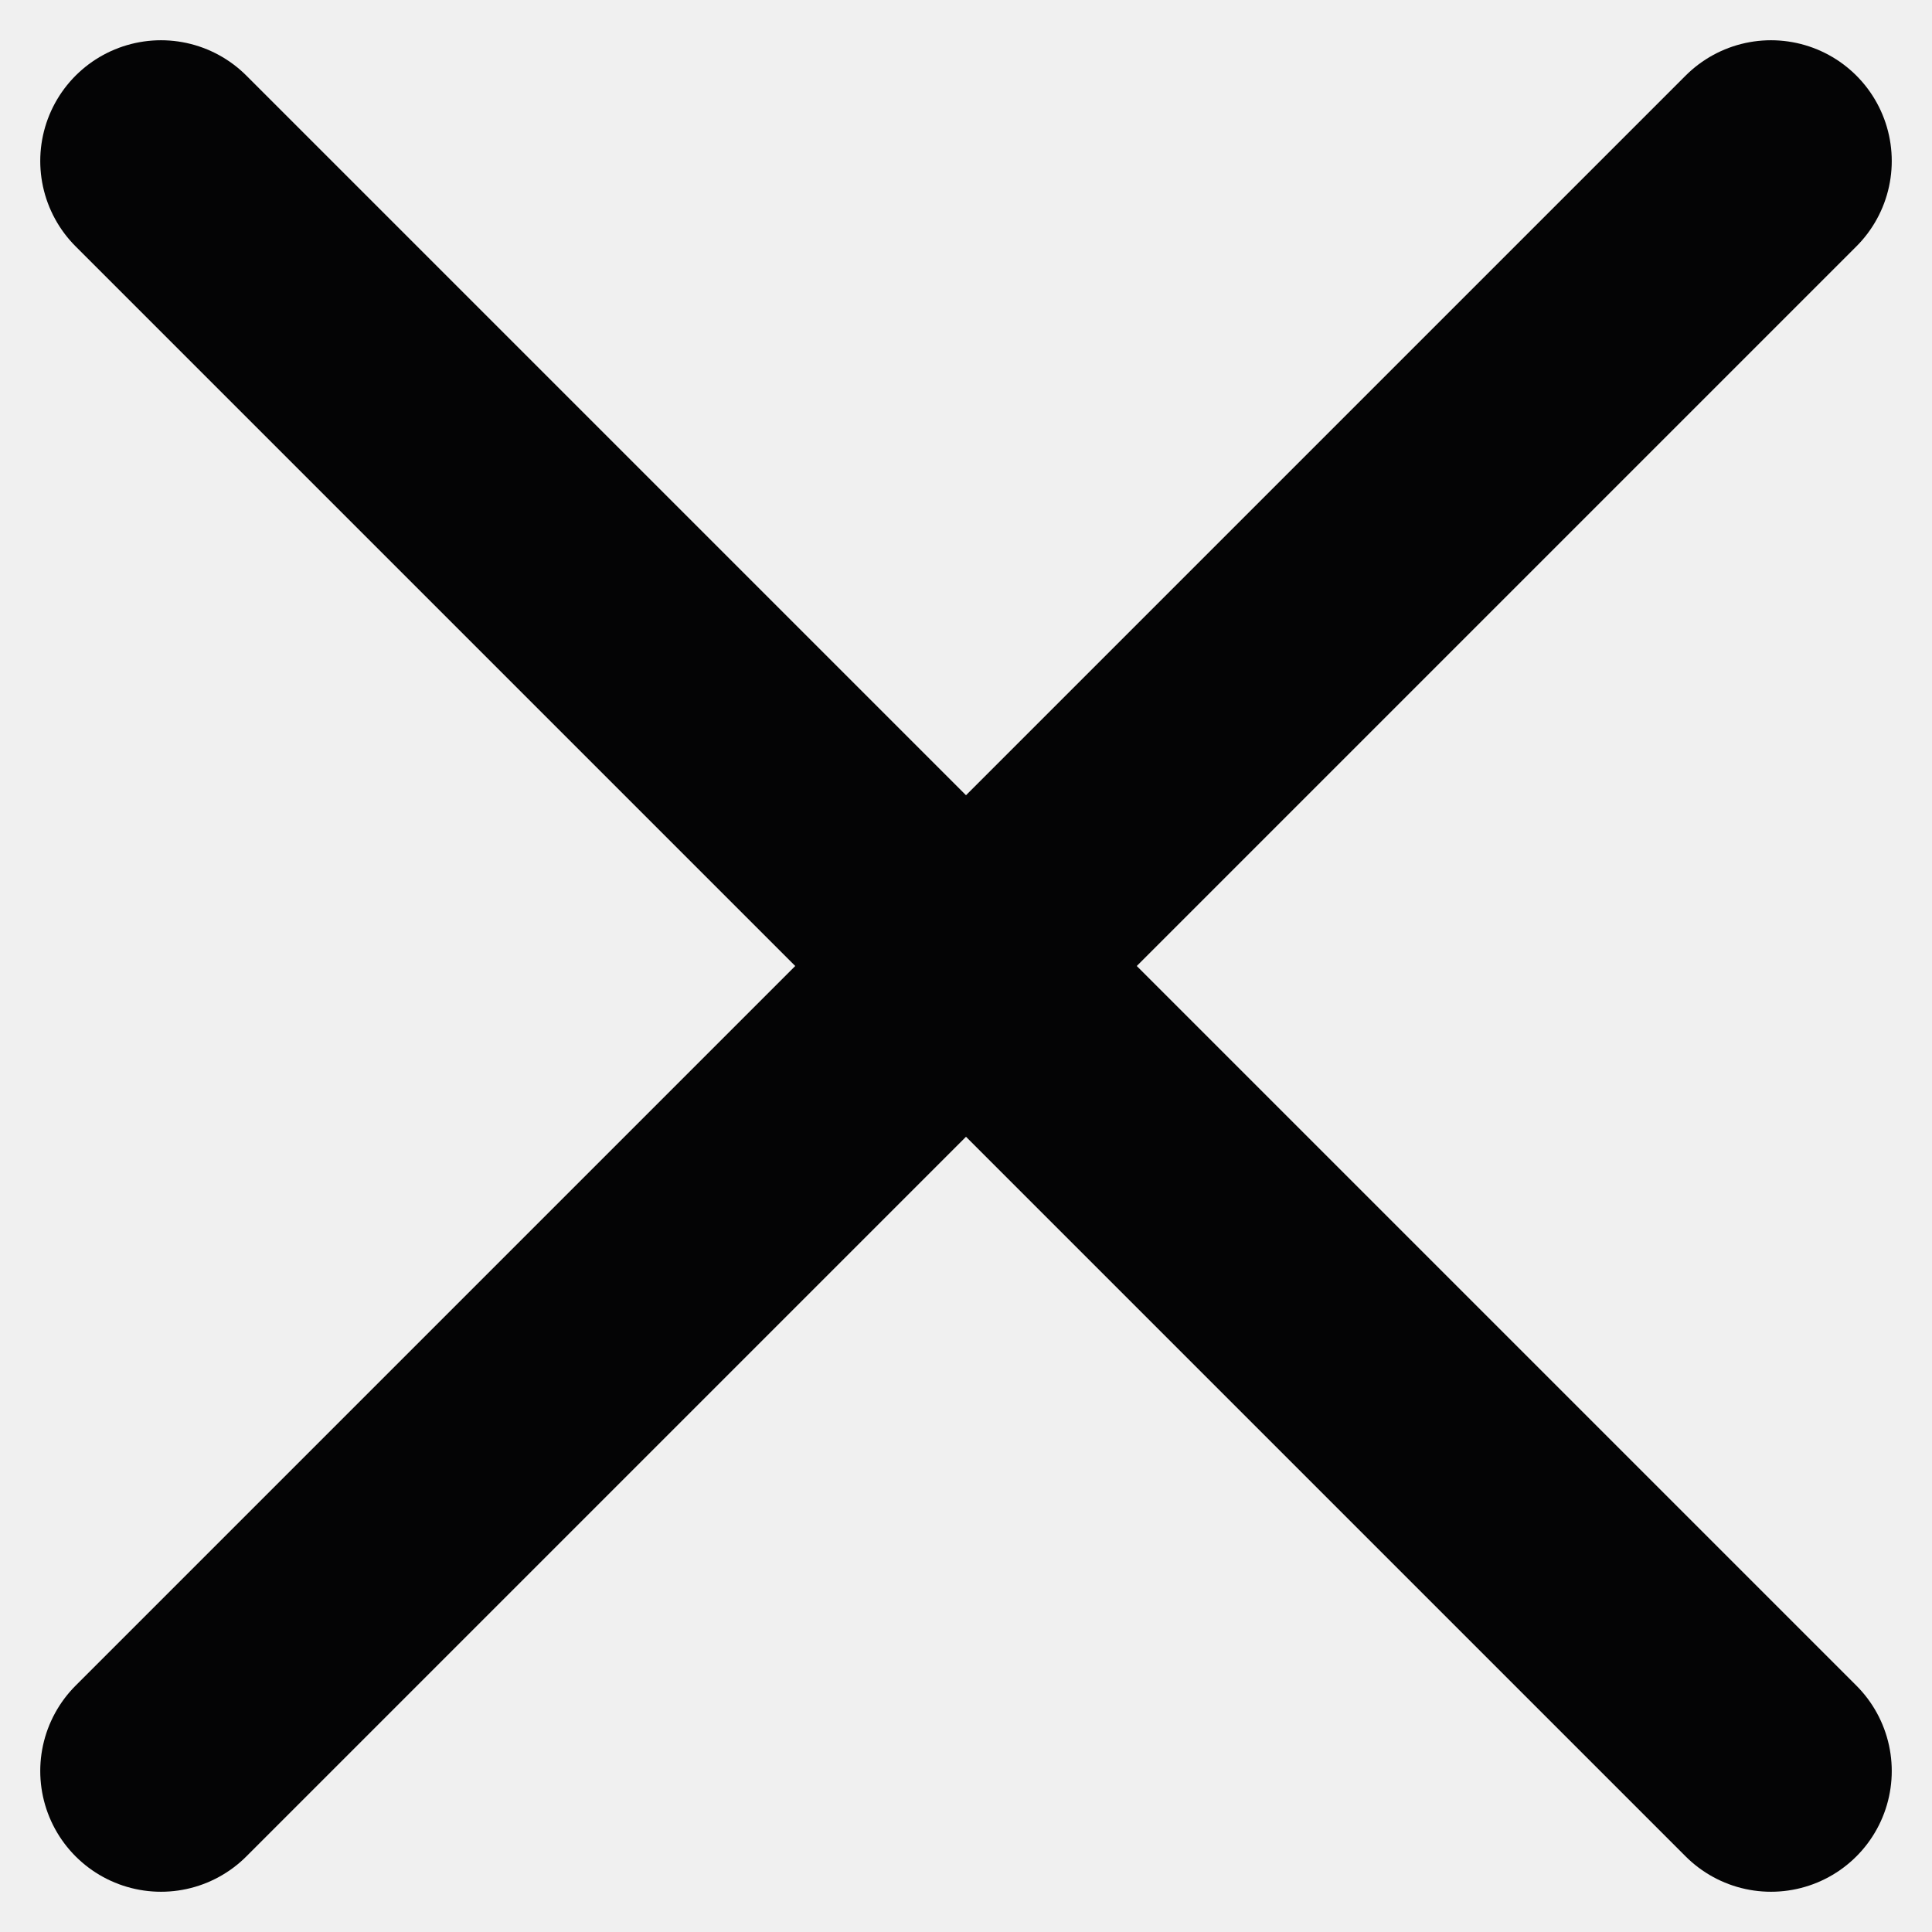
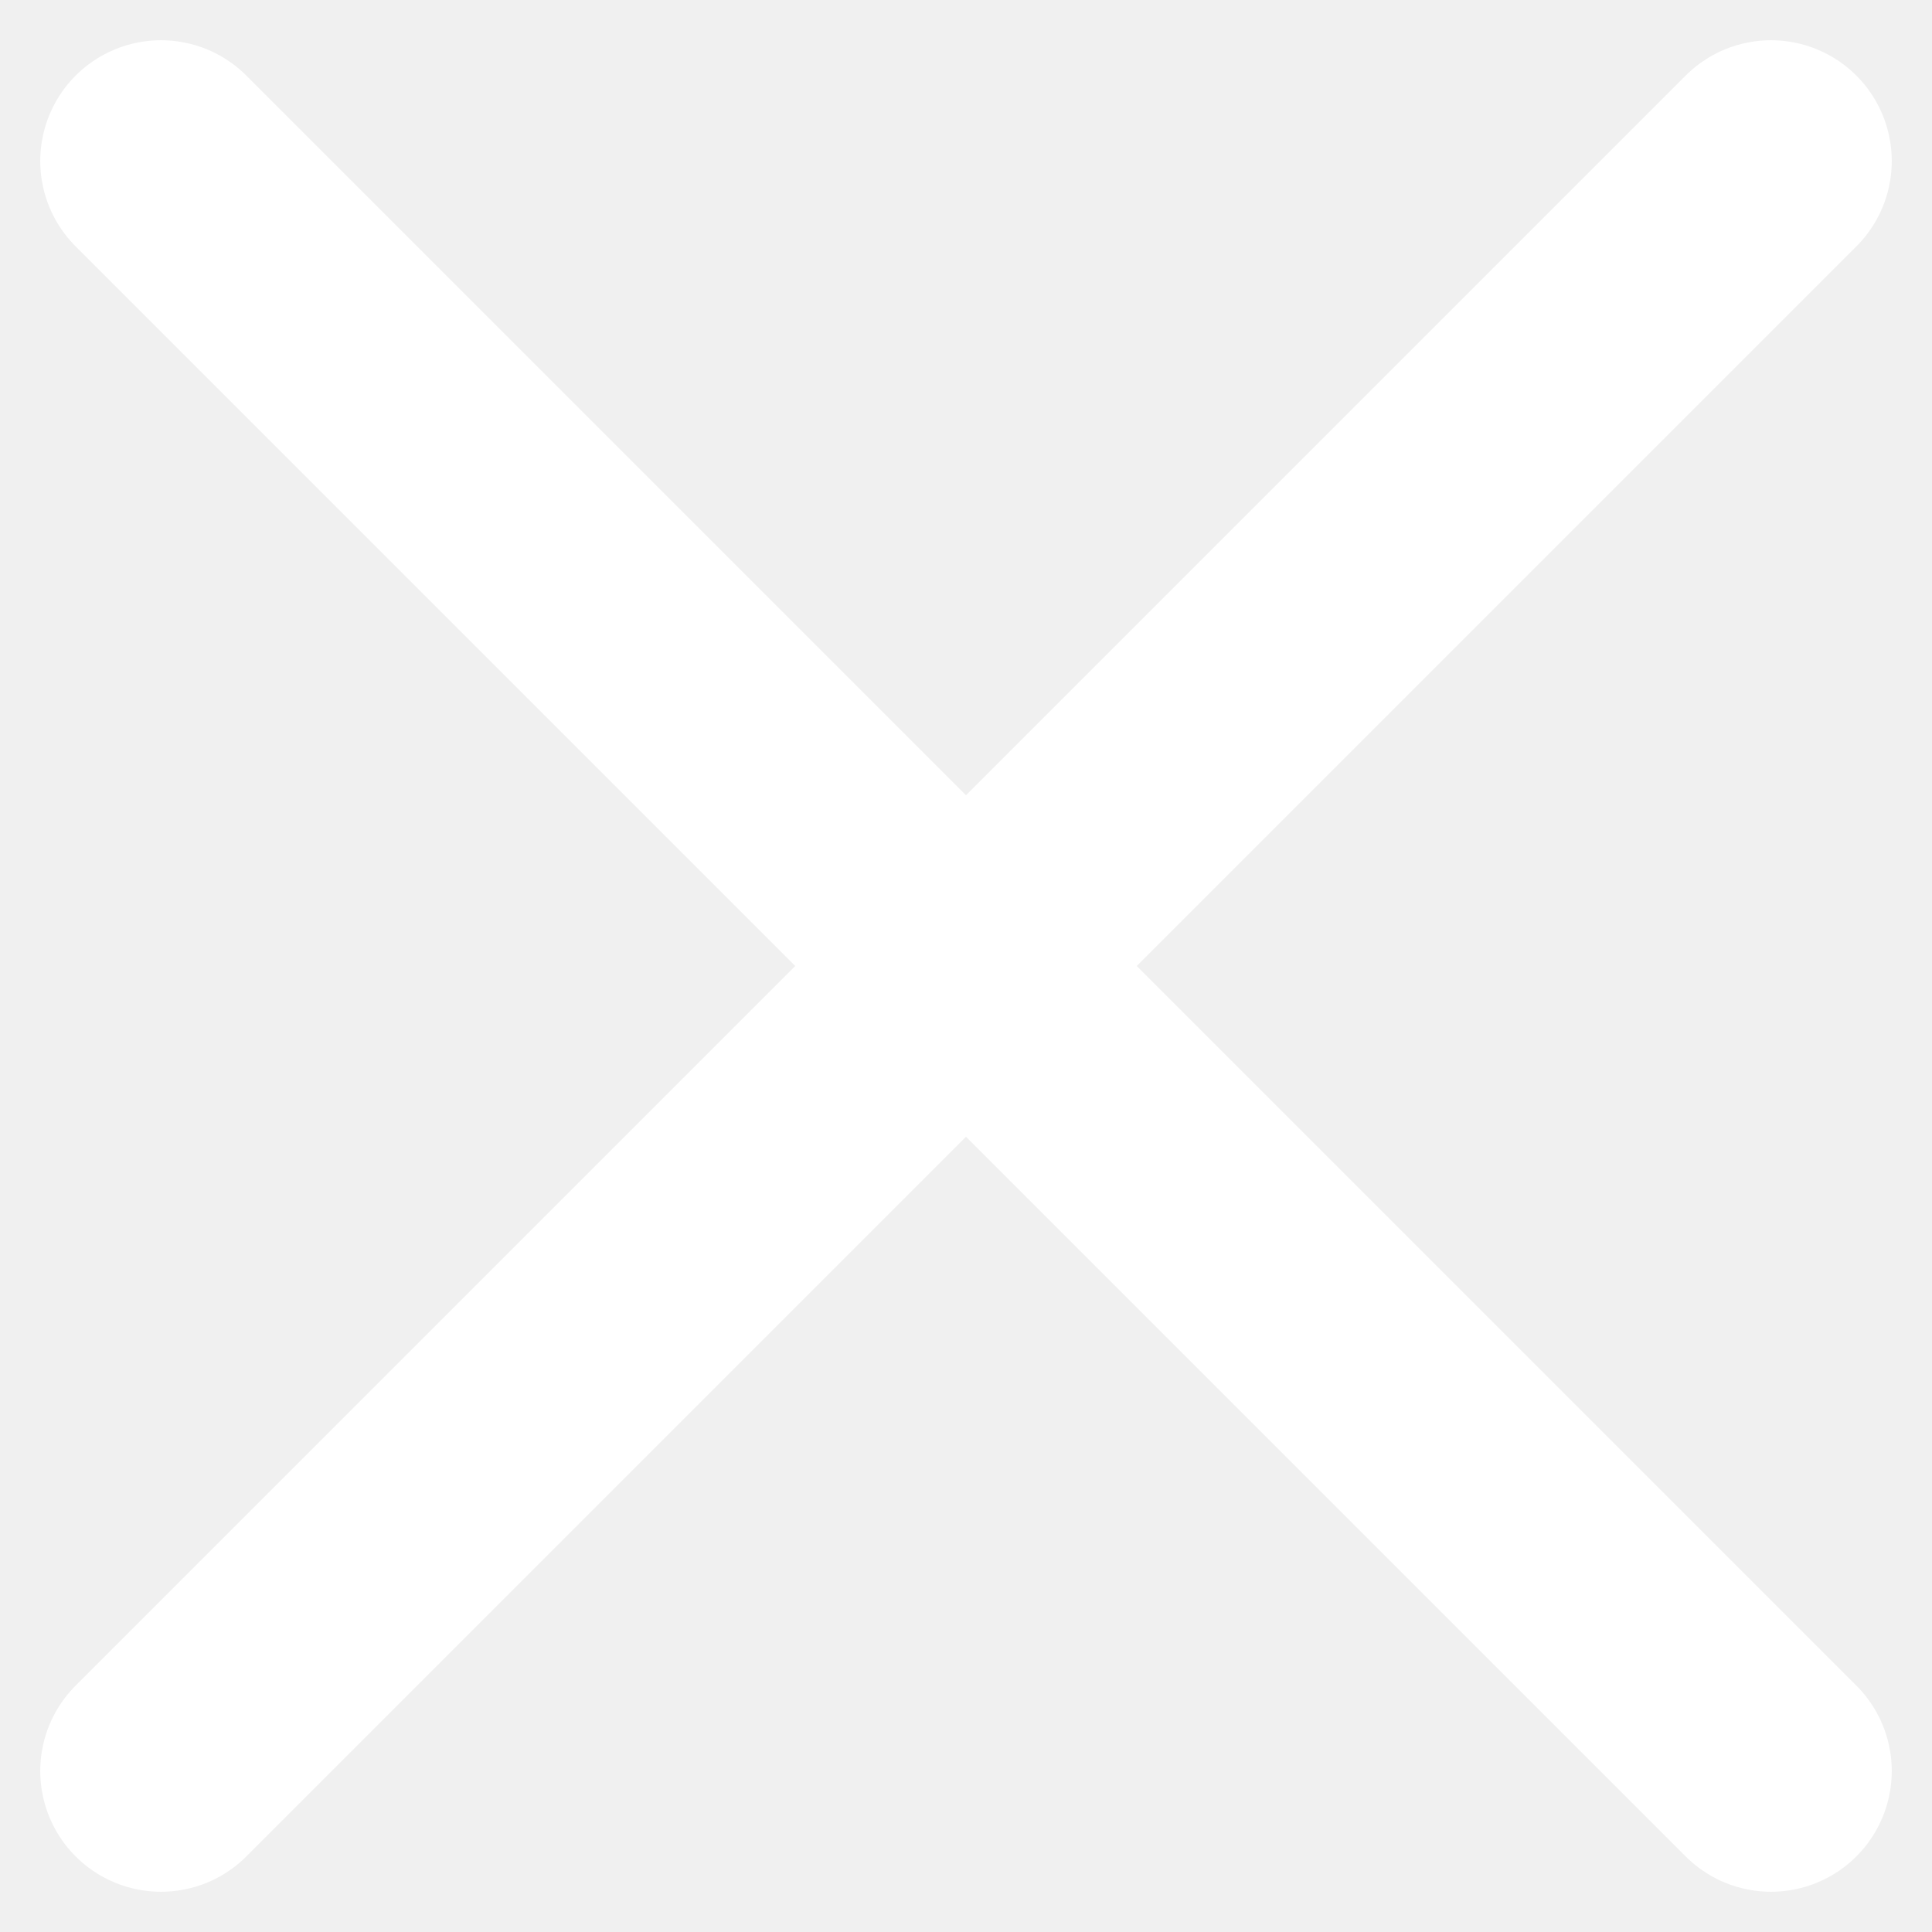
<svg xmlns="http://www.w3.org/2000/svg" width="12" height="12" viewBox="0 0 12 12" fill="none">
-   <path d="M1 11L11 1" stroke="#040405" stroke-width="1.5" stroke-linecap="round" stroke-linejoin="round" />
-   <path d="M11 11L1 1" stroke="#040405" stroke-width="1.5" stroke-linecap="round" stroke-linejoin="round" />
+   <path d="M1 11L11 1" stroke="#ffffff" stroke-width="1.5" stroke-linecap="round" stroke-linejoin="round" />
+   <path d="M11 11L1 1" stroke="#ffffff" stroke-width="1.5" stroke-linecap="round" stroke-linejoin="round" />
</svg>
